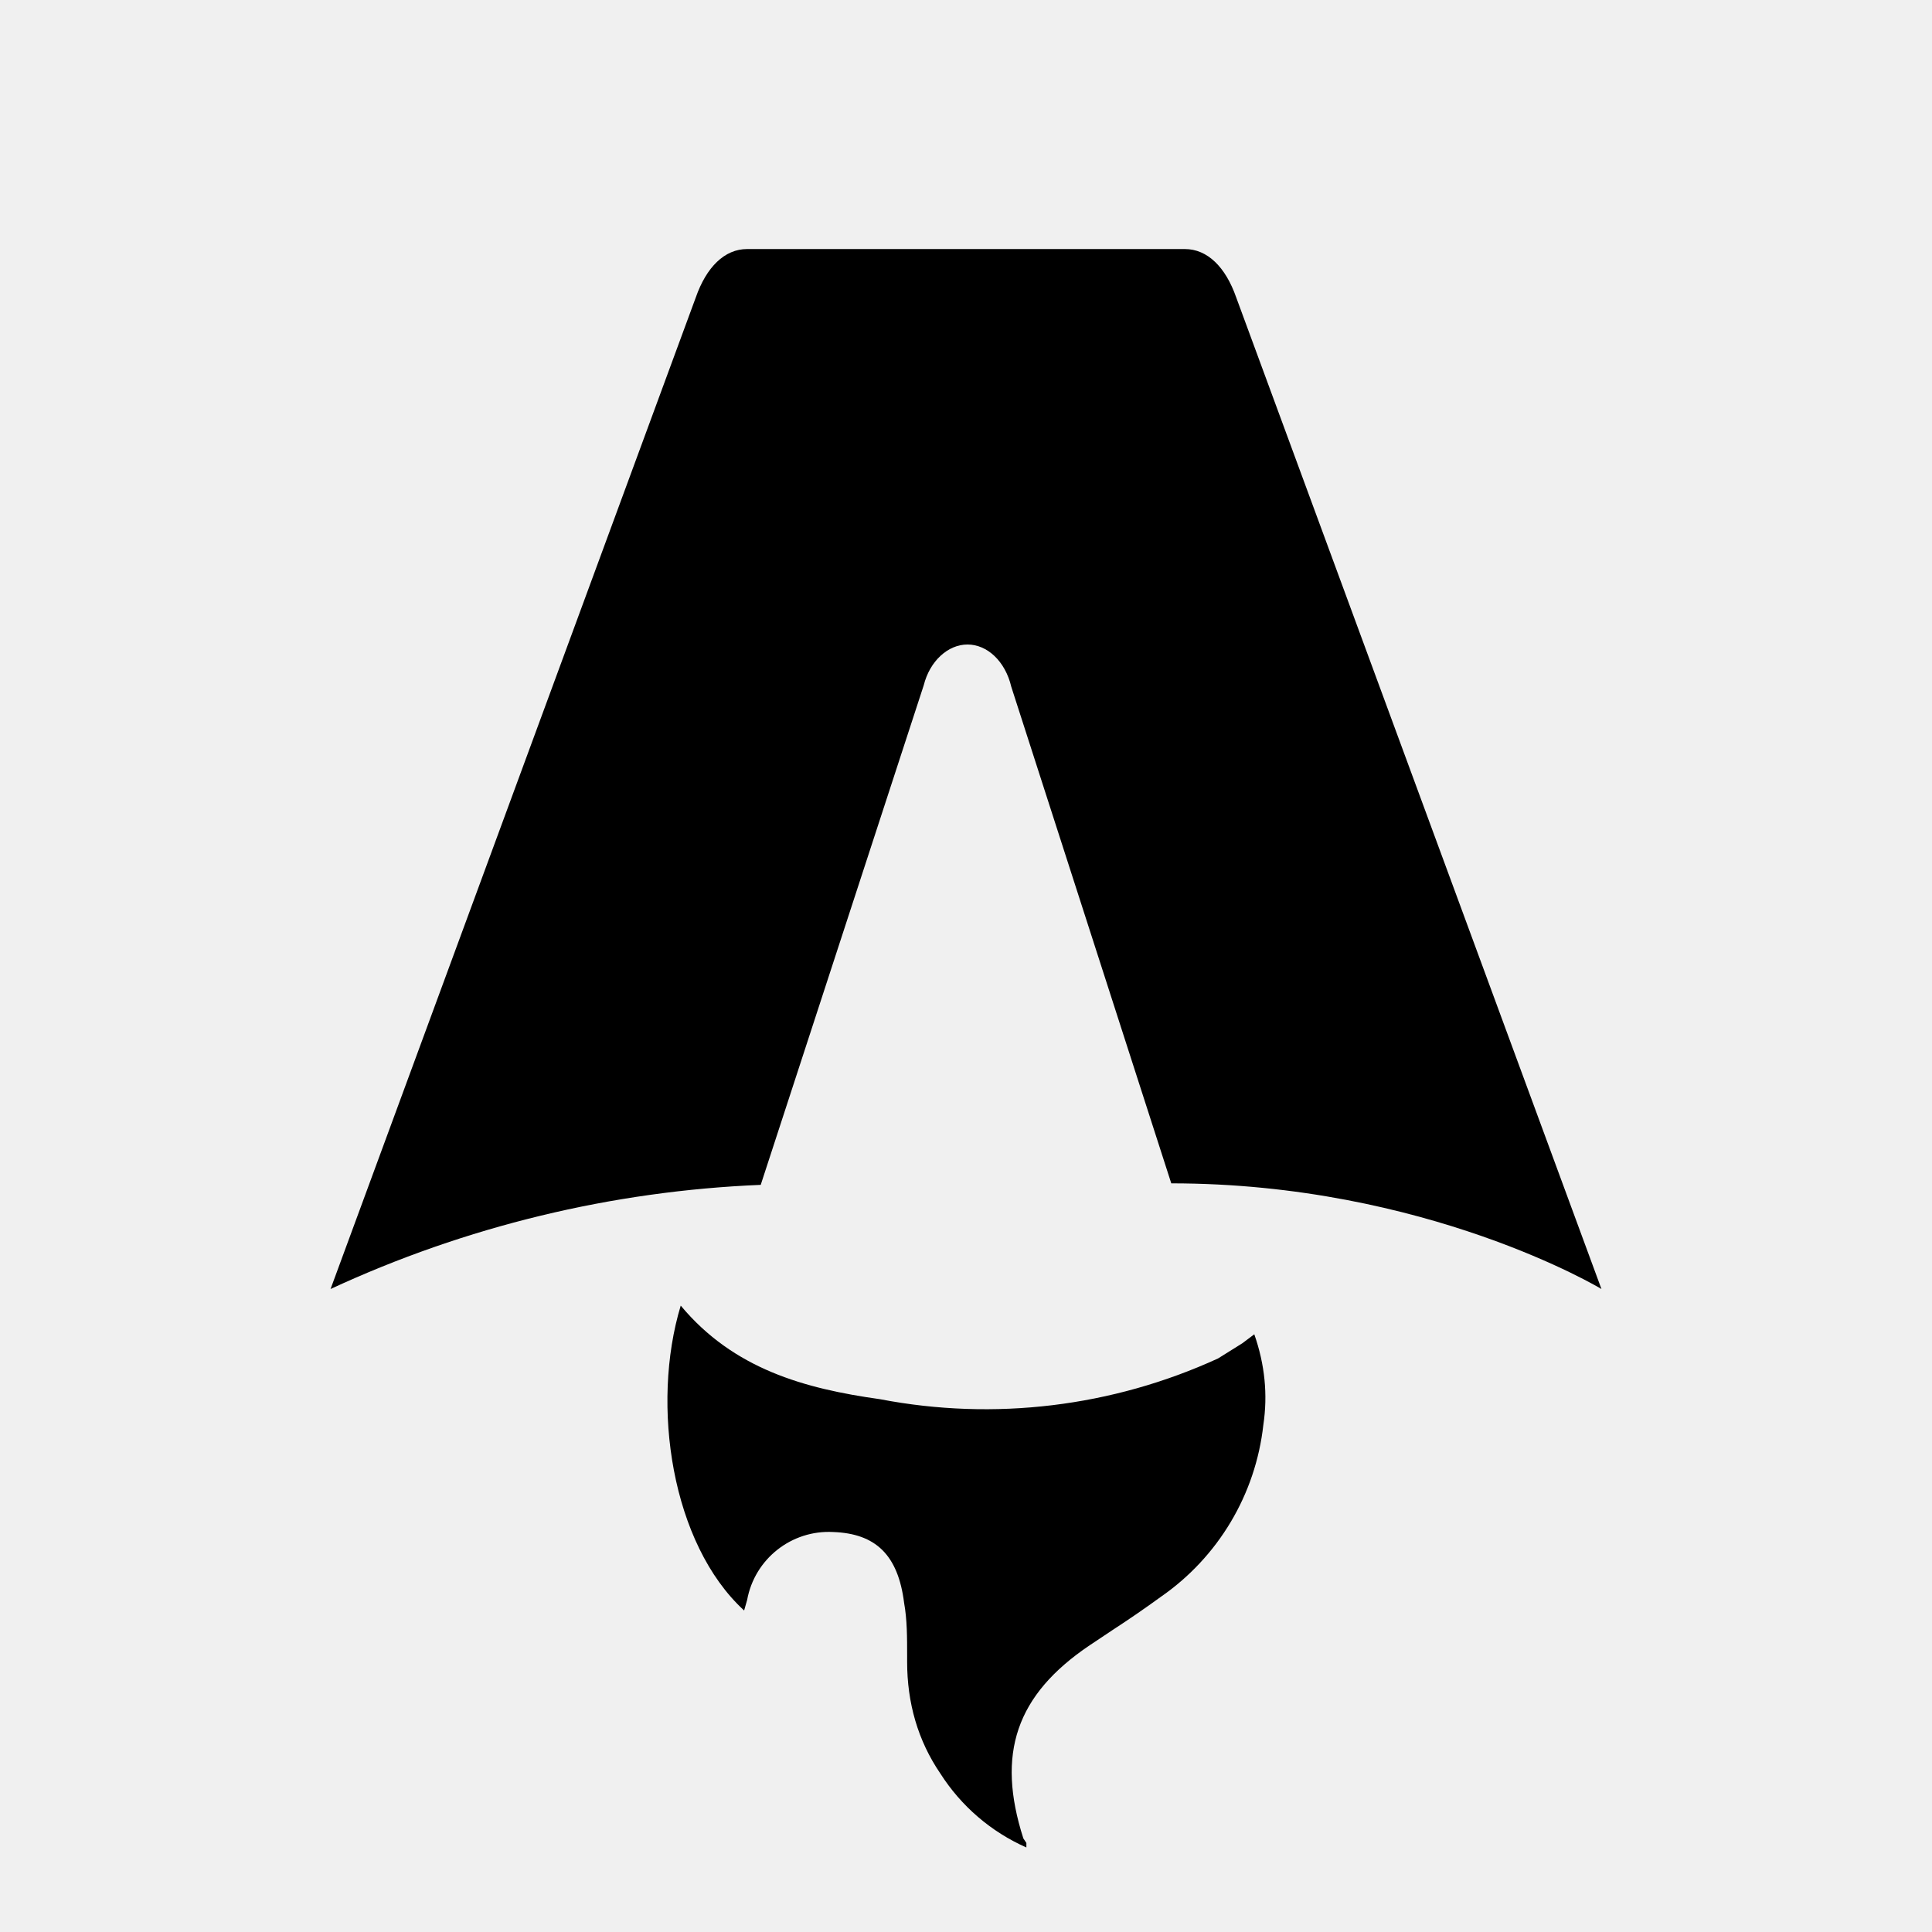
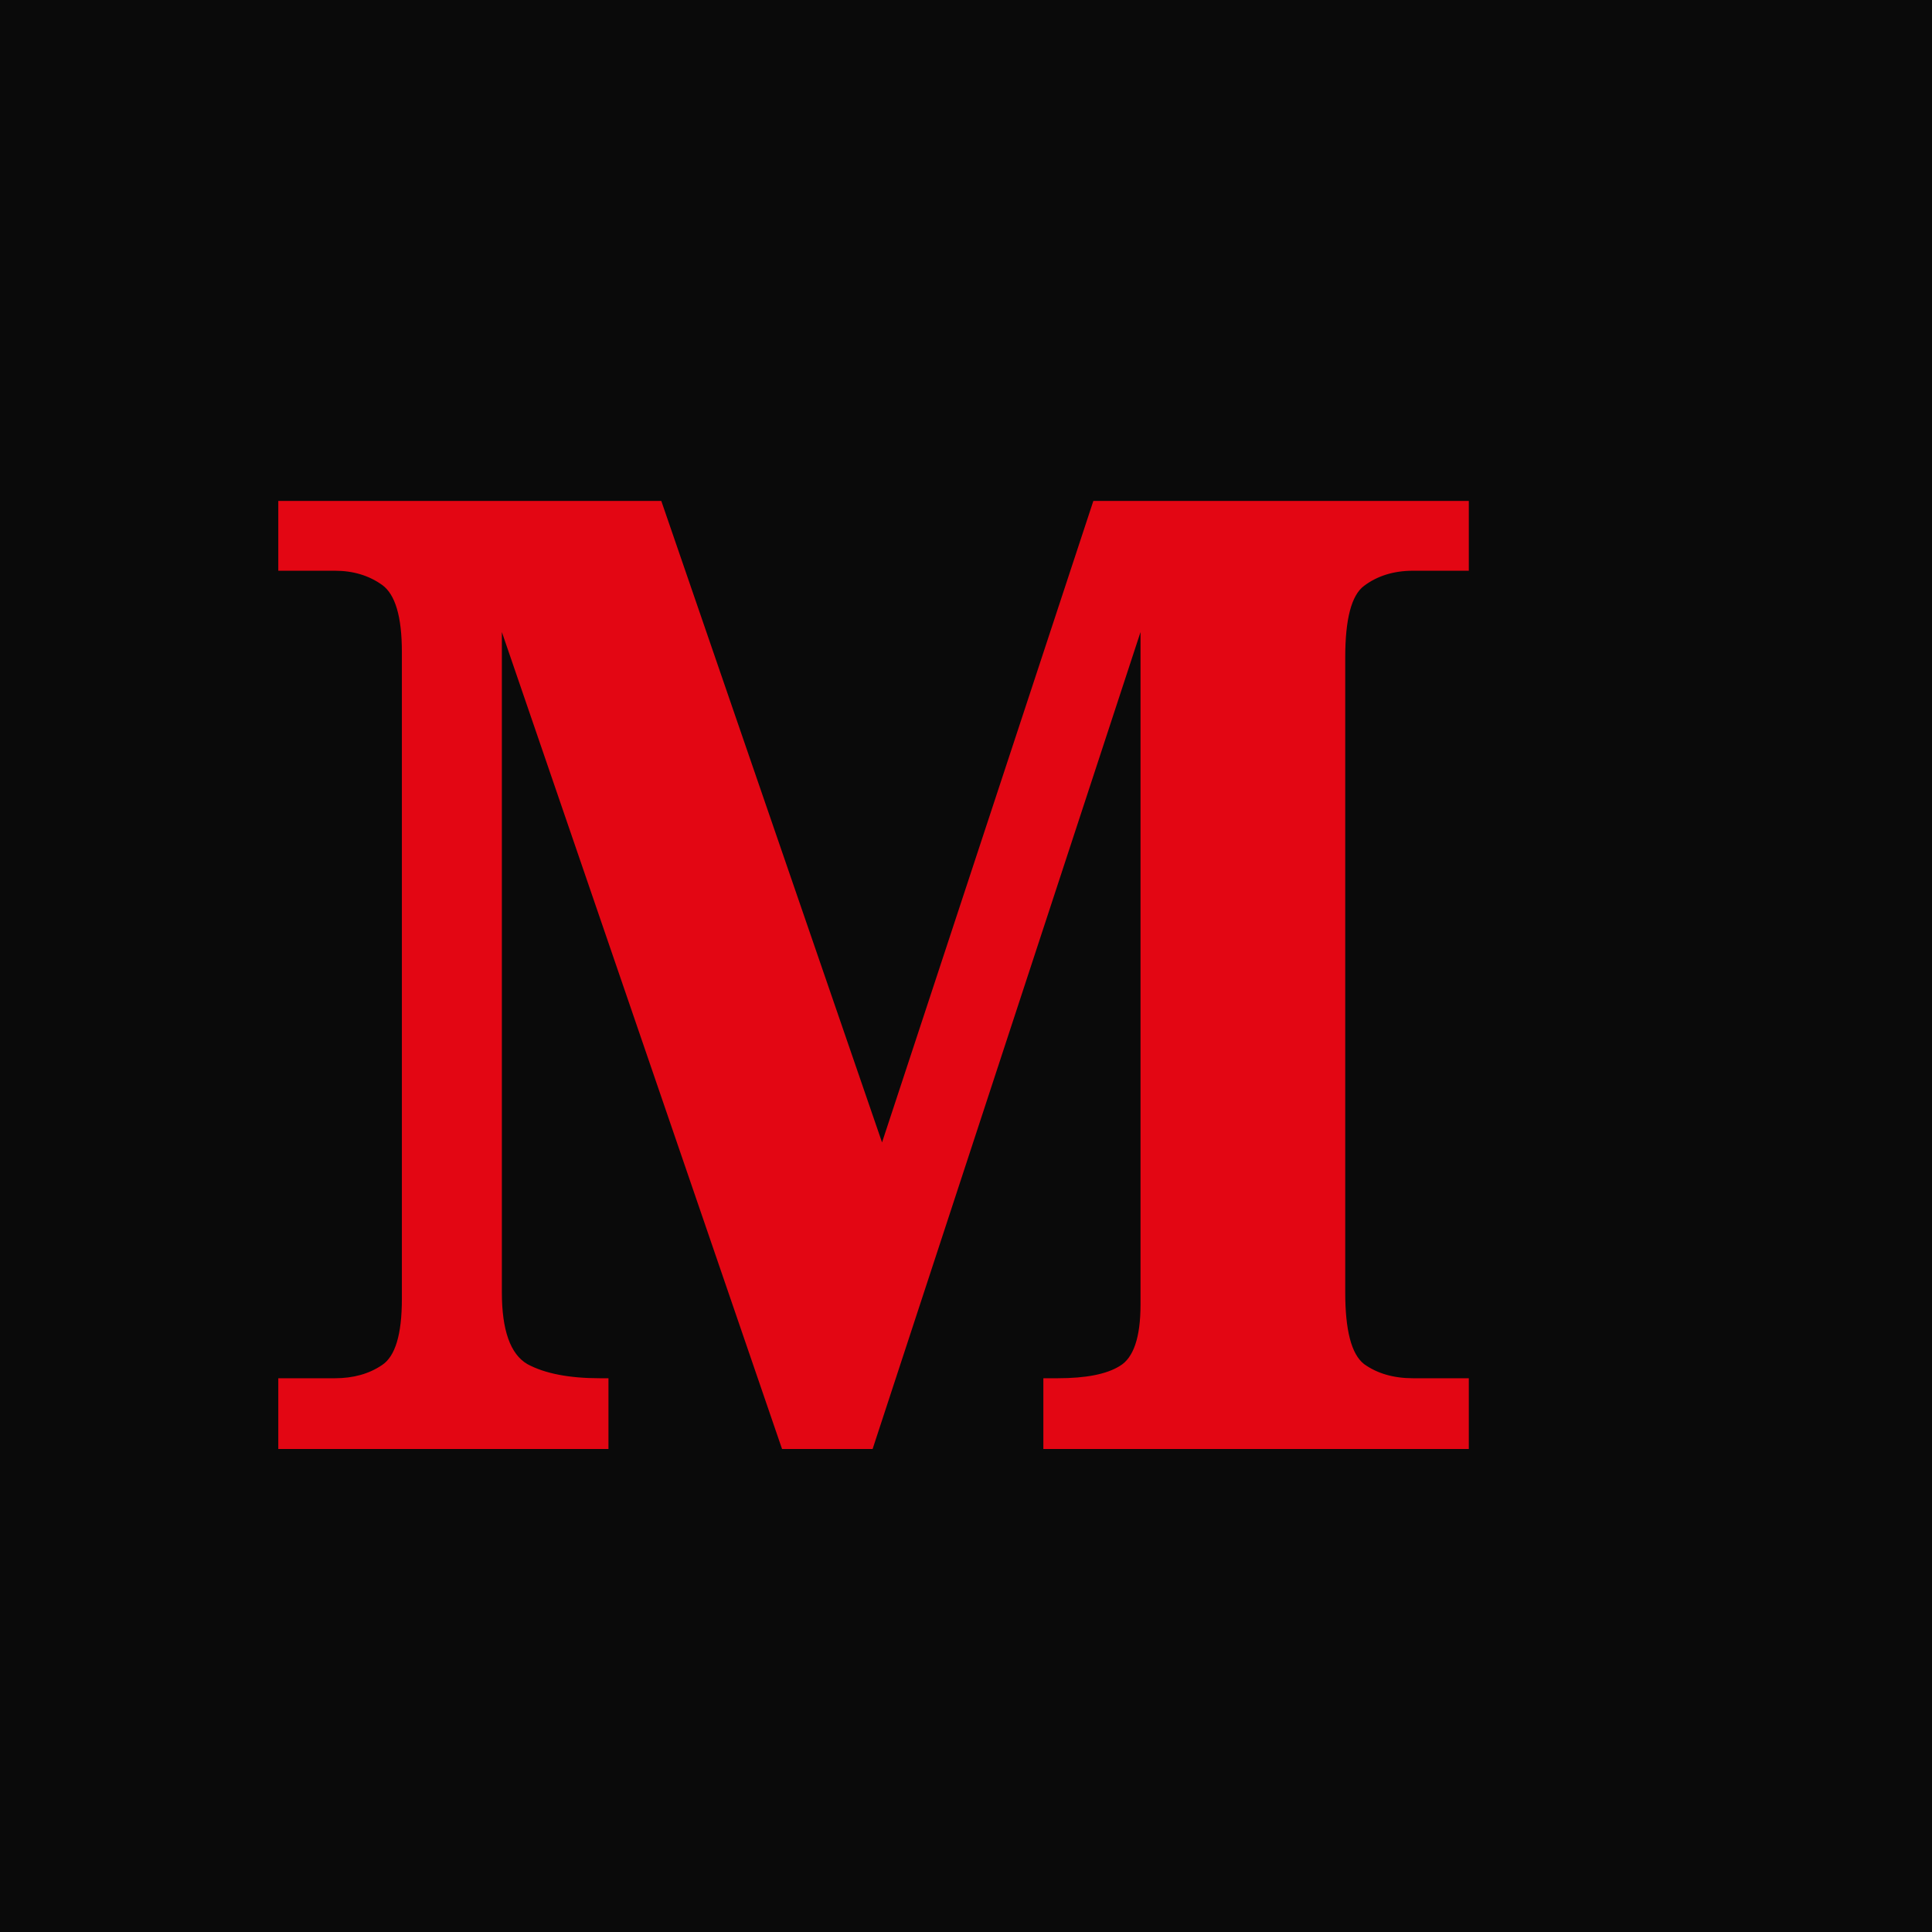
- <svg xmlns="http://www.w3.org/2000/svg" fill="none" viewBox="0 0 128 128">
-   <path d="M50.4 78.5a75.1 75.1 0 0 0-28.5 6.9l24.2-65.7c.7-2 1.9-3.2 3.4-3.2h29c1.5 0 2.7 1.2 3.4 3.2l24.2 65.7s-11.6-7-28.5-7L67 45.5c-.4-1.7-1.6-2.8-2.9-2.8-1.3 0-2.5 1.1-2.9 2.7L50.4 78.5Zm-1.1 28.2Zm-4.2-20.2c-2 6.6-.6 15.8 4.2 20.2a17.5 17.5 0 0 1 .2-.7 5.5 5.5 0 0 1 5.7-4.5c2.8.1 4.3 1.5 4.7 4.7.2 1.1.2 2.3.2 3.5v.4c0 2.7.7 5.2 2.2 7.4a13 13 0 0 0 5.7 4.9v-.3l-.2-.3c-1.8-5.6-.5-9.5 4.4-12.8l1.5-1a73 73 0 0 0 3.2-2.2 16 16 0 0 0 6.8-11.4c.3-2 .1-4-.6-6l-.8.6-1.6 1a37 37 0 0 1-22.4 2.7c-5-.7-9.7-2-13.2-6.2Z" />
-   <style>
-         path { fill: #000; }
-         @media (prefers-color-scheme: dark) {
-             path { fill: #FFF; }
-         }
-     </style>
+ <svg xmlns="http://www.w3.org/2000/svg" viewBox="0 0 32 32">
+   <rect width="32" height="32" fill="#0a0a0a" />
+   <text x="4" y="24" font-family="serif" font-size="22" font-weight="bold" fill="#e30613">M</text>
</svg>
